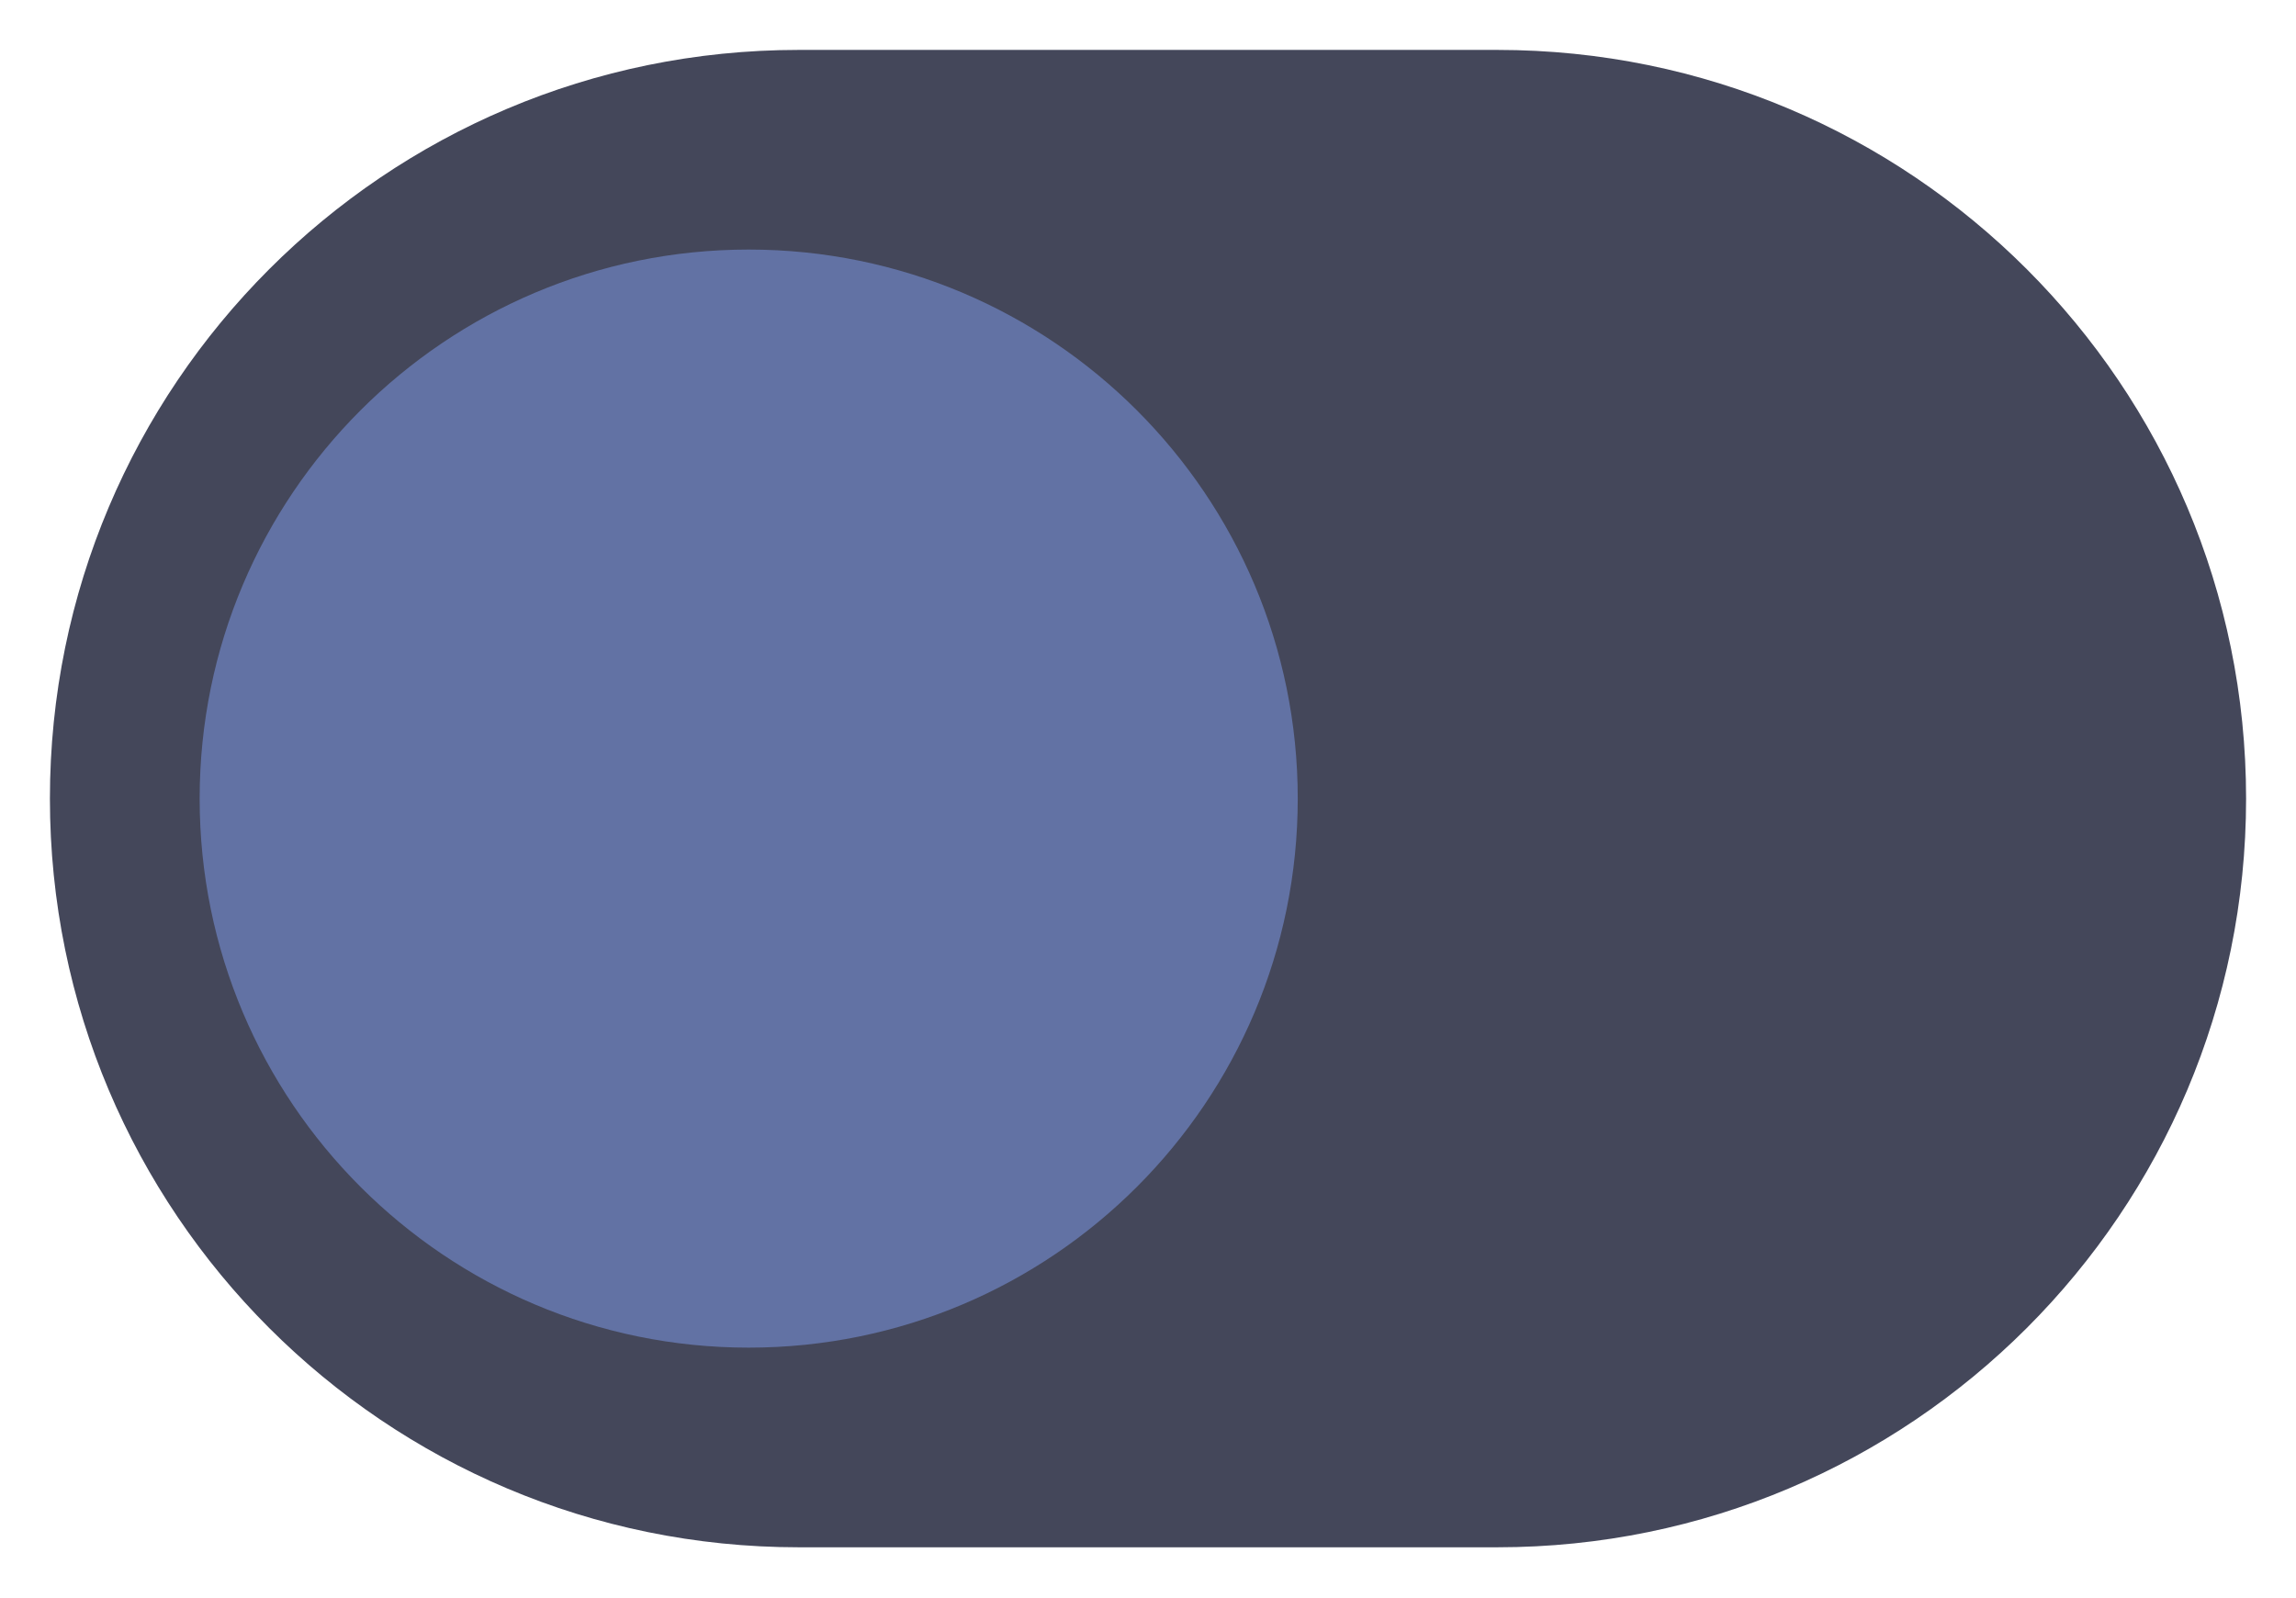
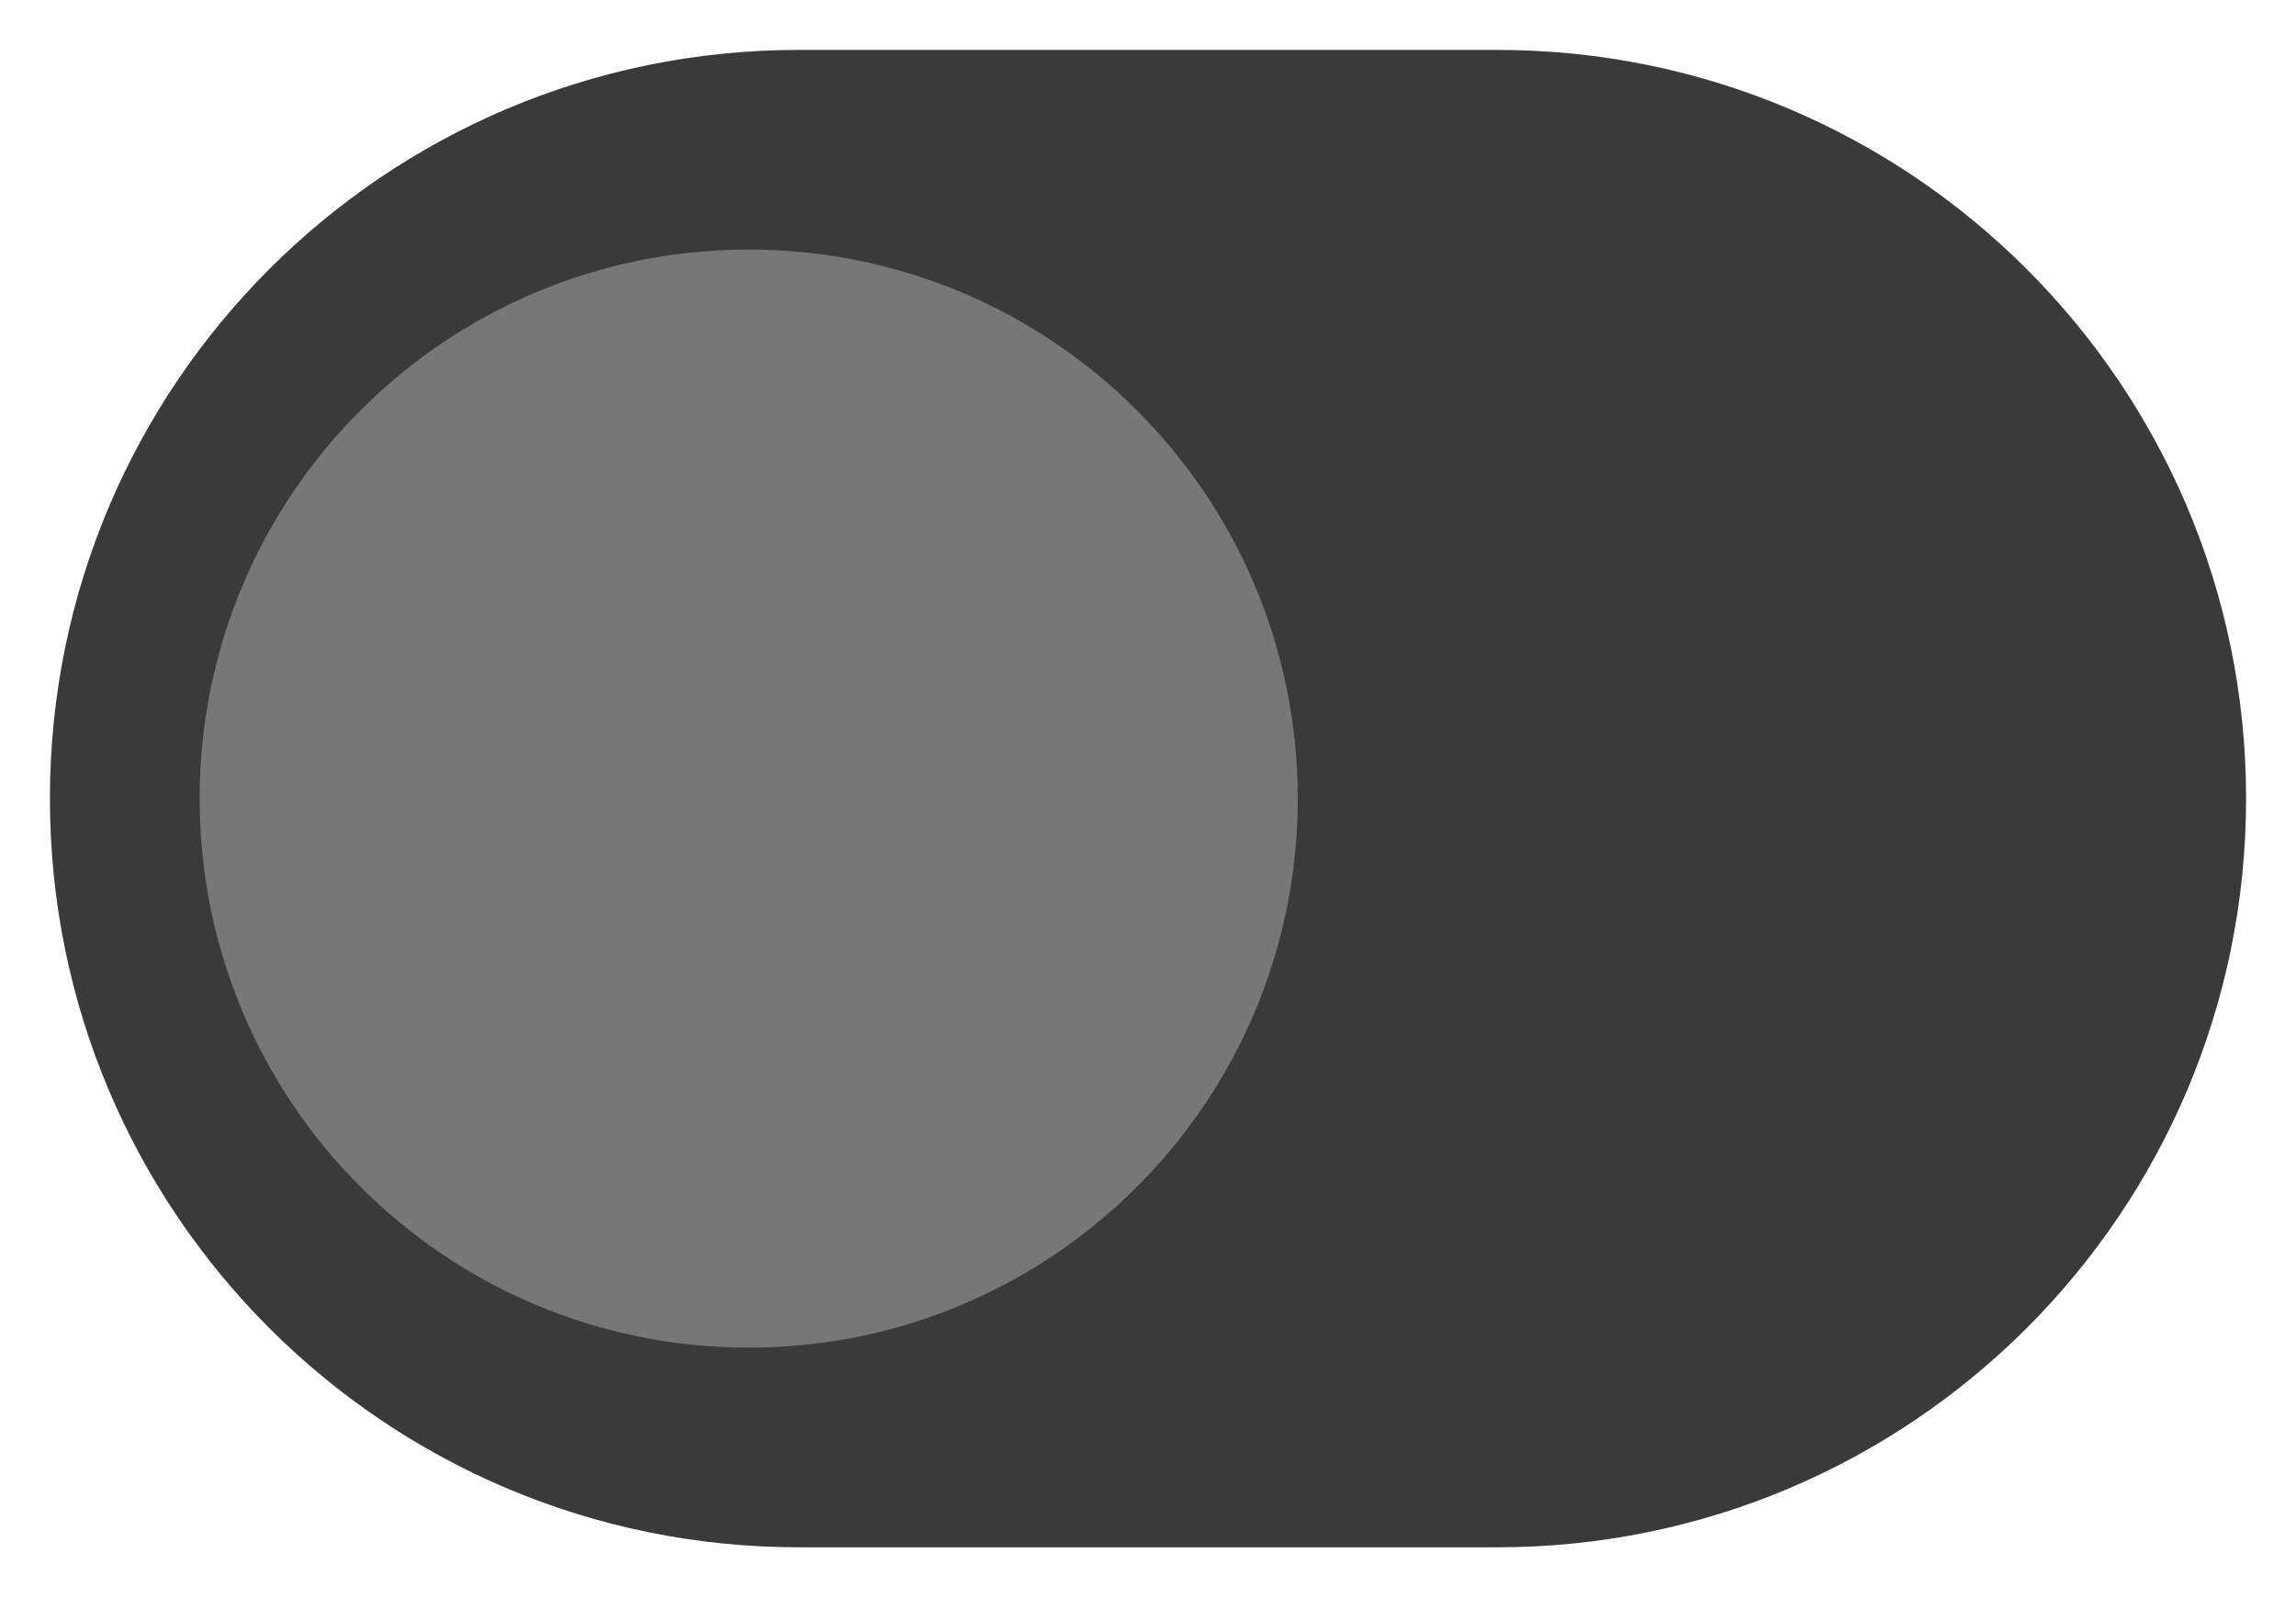
<svg xmlns="http://www.w3.org/2000/svg" version="1.1" viewBox="0 0 46 32">
-   <rect x="1" y="1" width="44" height="30" rx="15" ry="15" fill="#44475A" />
-   <circle cx="15" cy="16" r="11" fill="#6272A4" />
+   <rect x="1" y="1" width="44" height="30" rx="15" ry="15" fill="#3A3A3A" />
+   <circle cx="15" cy="16" r="11" fill="#777777" />
</svg>
